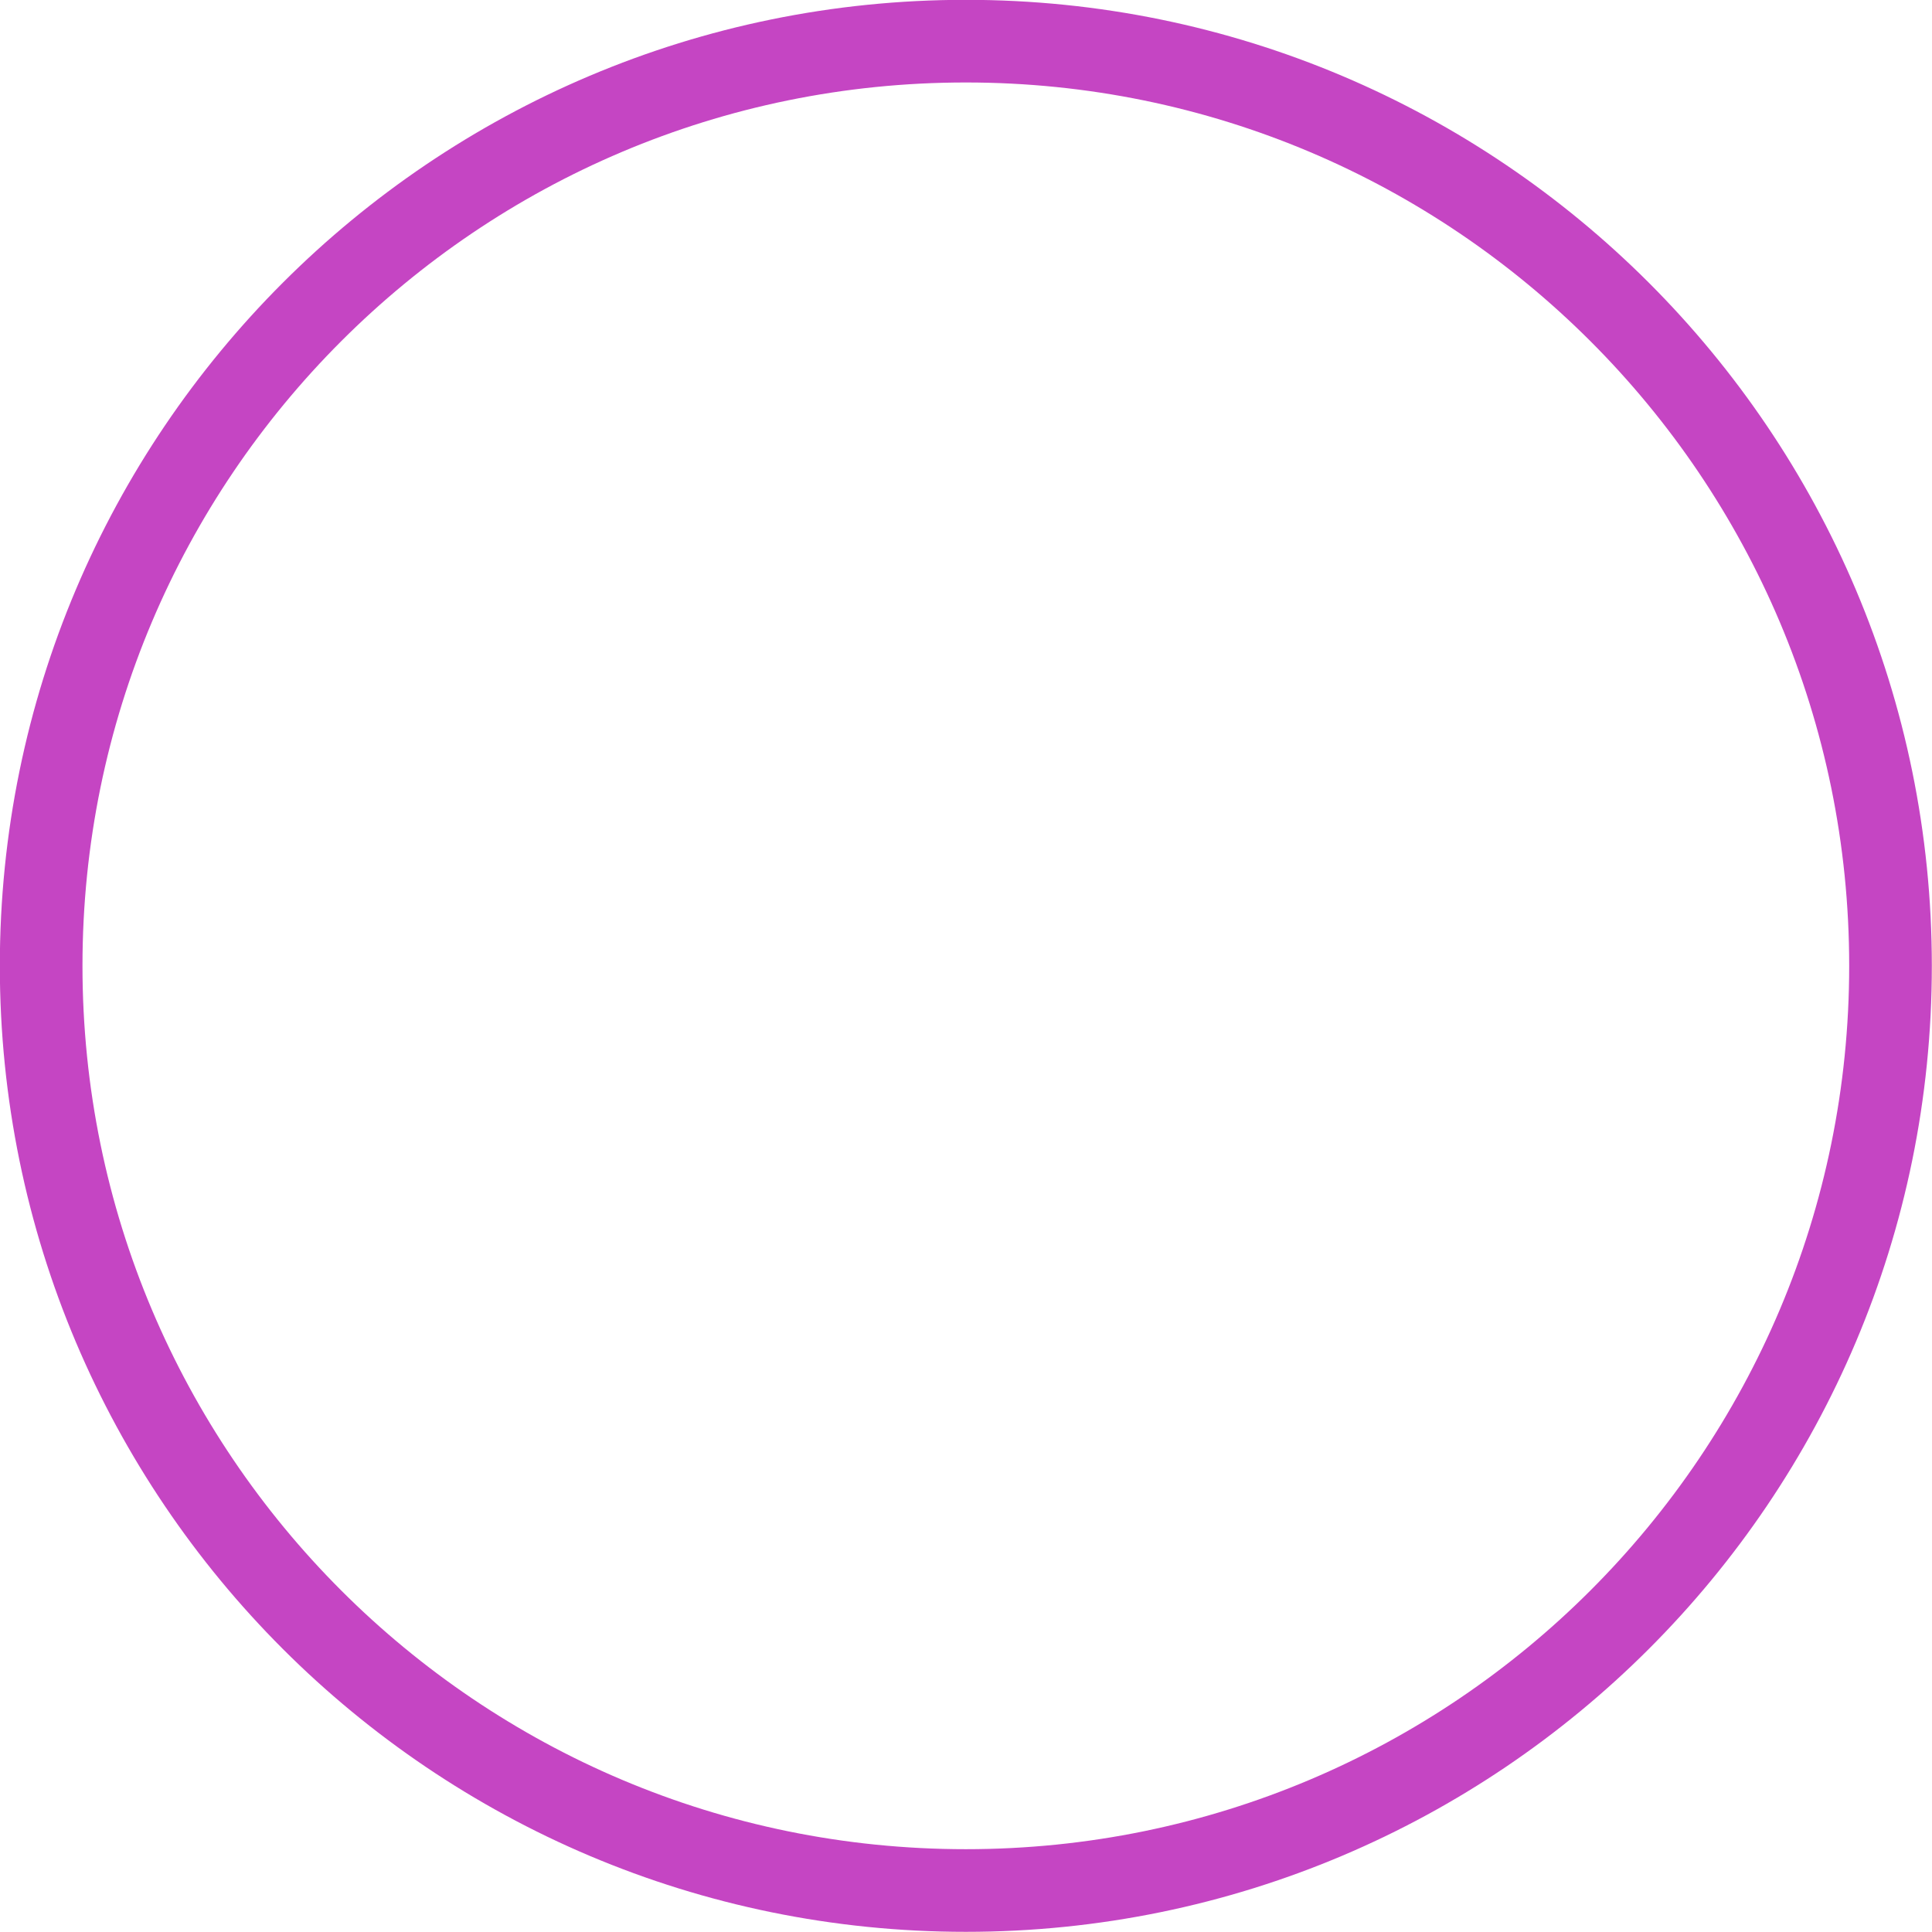
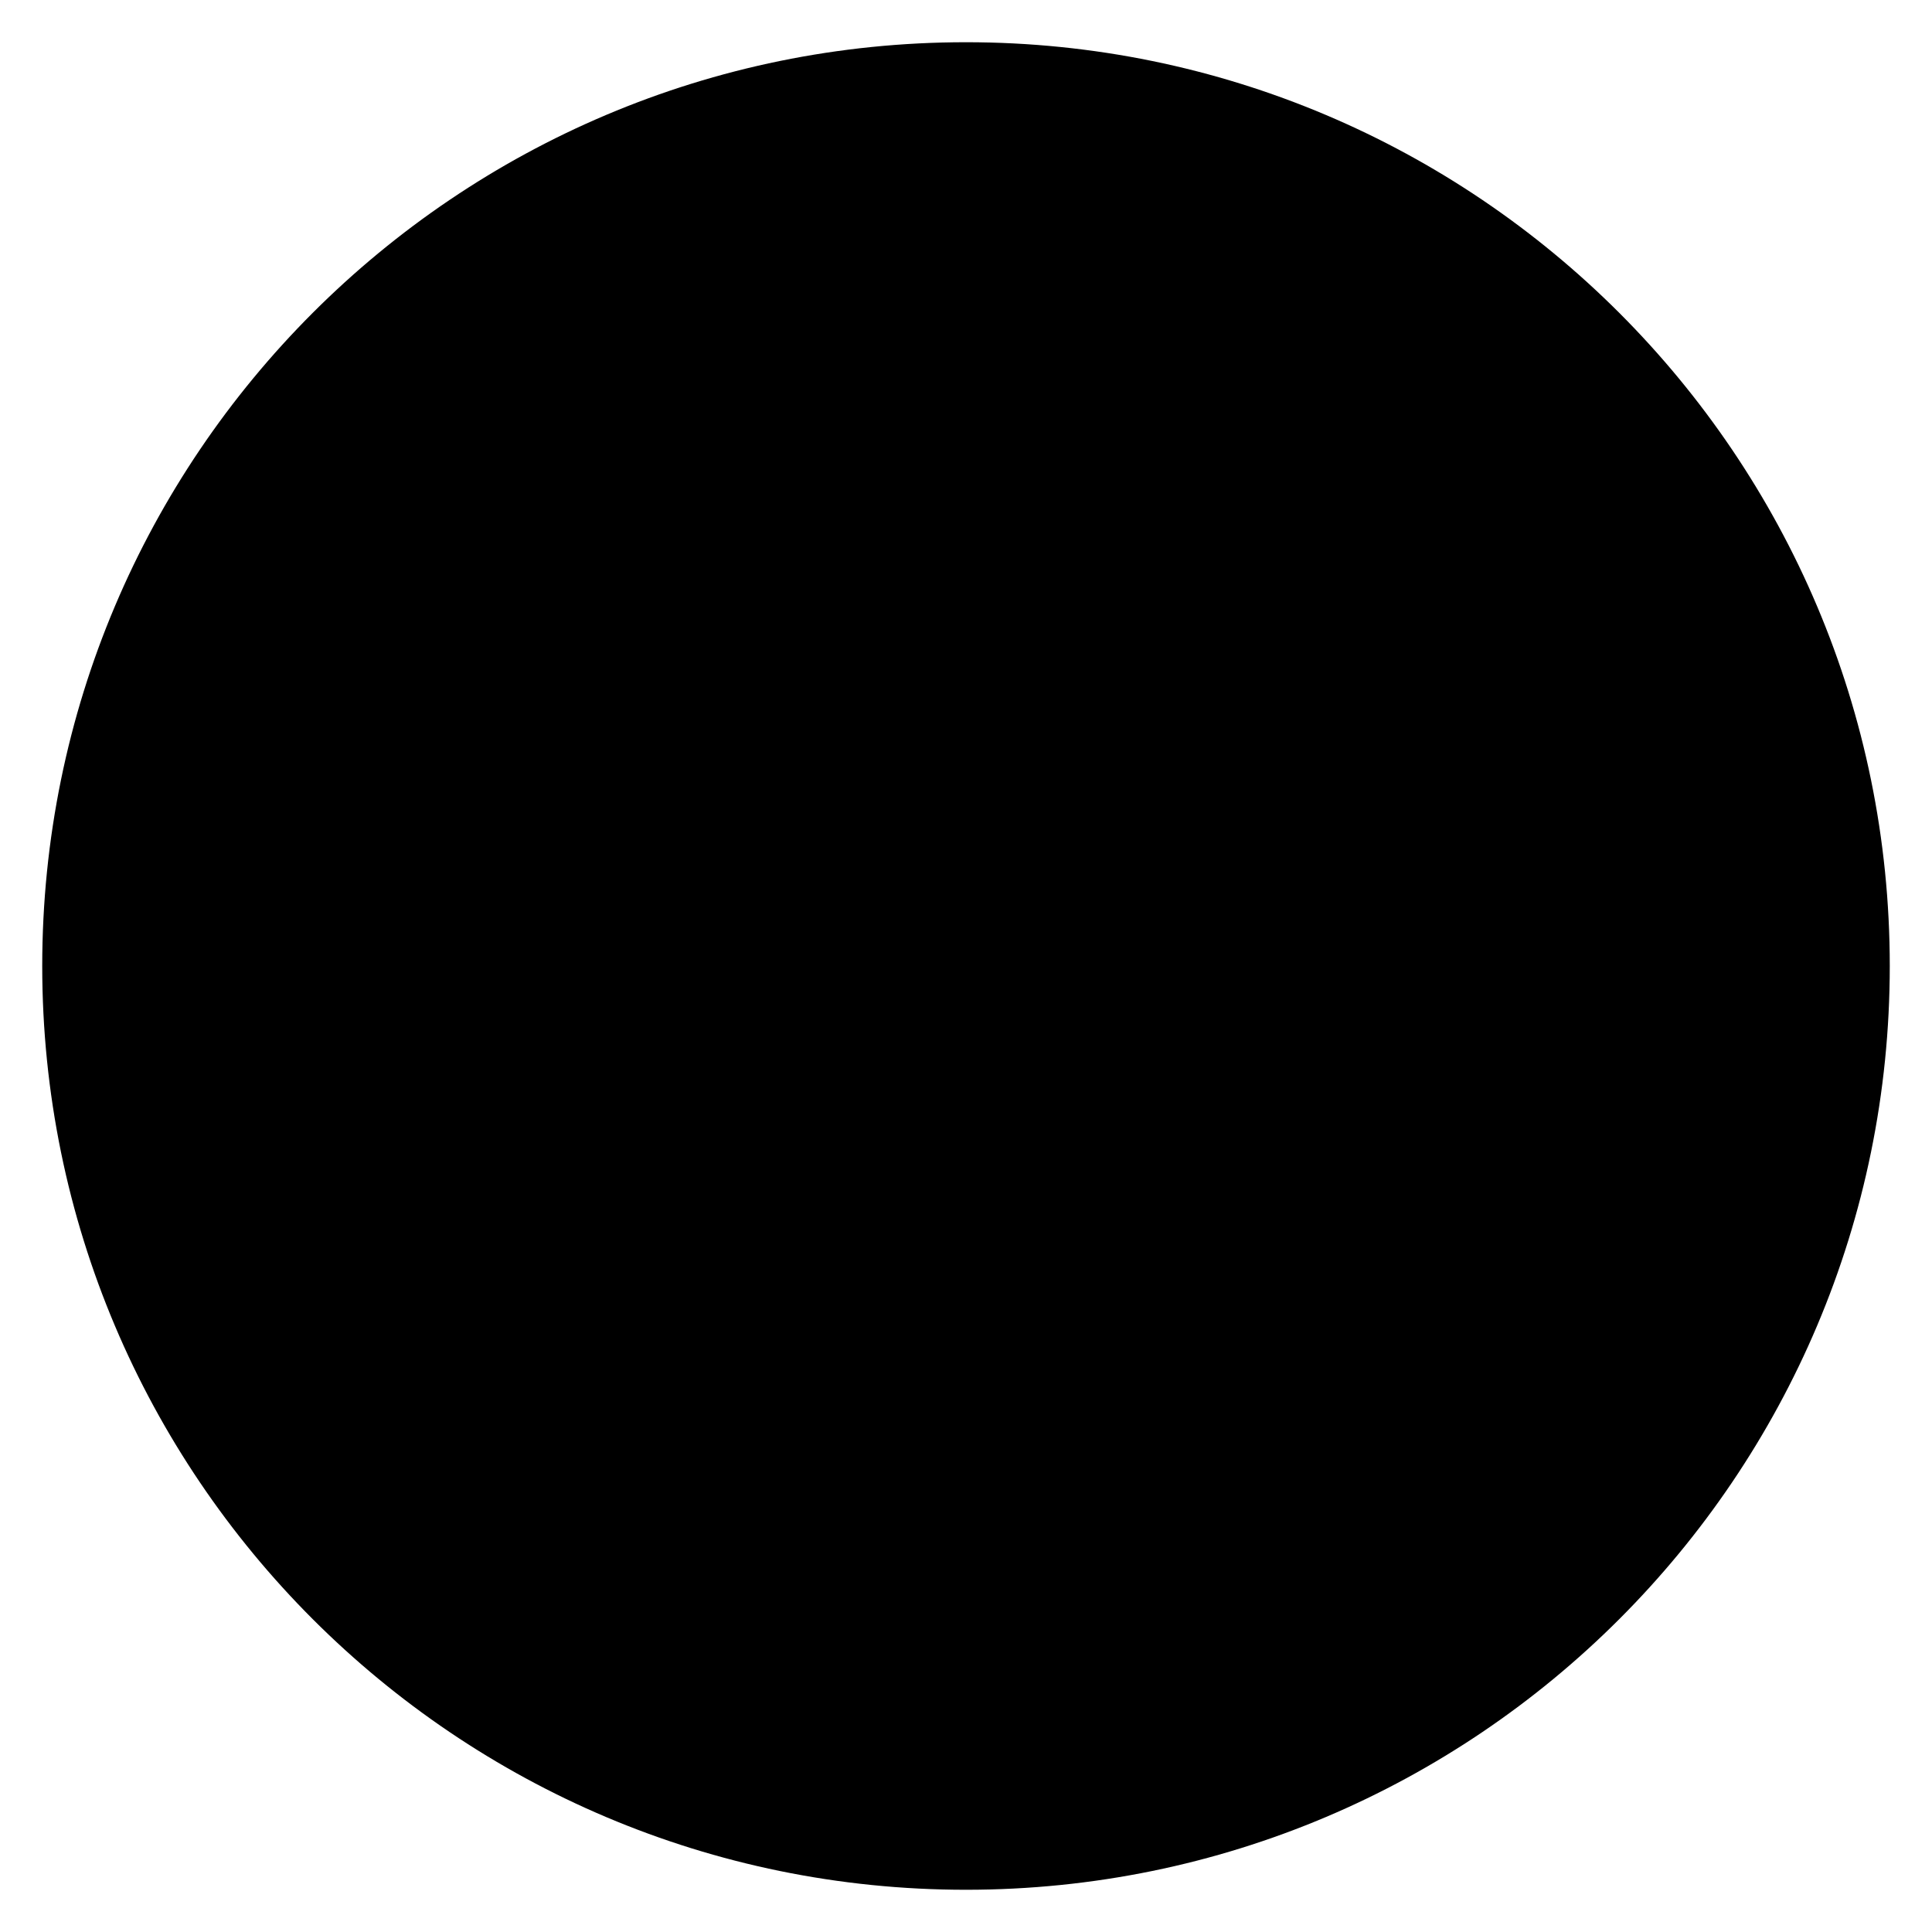
- <svg xmlns="http://www.w3.org/2000/svg" width="5.821mm" height="5.821mm" viewBox="0 0 5.821 5.821" version="1.1" id="svg5">
-   <defs id="defs2" />
-   <g id="layer1">
-     <ellipse style="fill:none;fill-opacity:1;stroke:#c545c3;stroke-width:0.249;stroke-linecap:round;stroke-linejoin:round;stroke-dasharray:none;stroke-opacity:1" id="path17109" cx="2.91" cy="2.91" rx="2.786" ry="2.786" />
-   </g>
+ <svg xmlns="http://www.w3.org/2000/svg" version="1.2" baseProfile="tiny" xml:space="preserve" style="shape-rendering:geometricPrecision; fill-rule:evenodd;" width="7.32mm" height="7.32mm" viewBox="-3.66 -3.66 7.32 7.32">
+   <rect class="symbolBox layout" fill="none" x="-3.5" y="-3.5" height="7" width="7" />
+   <rect class="svgBox layout" fill="none" x="-3.5" y="-3.5" height="7" width="7" />
+   <circle class="f0 sCHMGD" style="stroke-width: 0.32;" cx="0" cy="0" r="3.5" />
+   <circle class="pivotPoint layout" fill="none" cx="0" cy="0" r="1" />
</svg>
